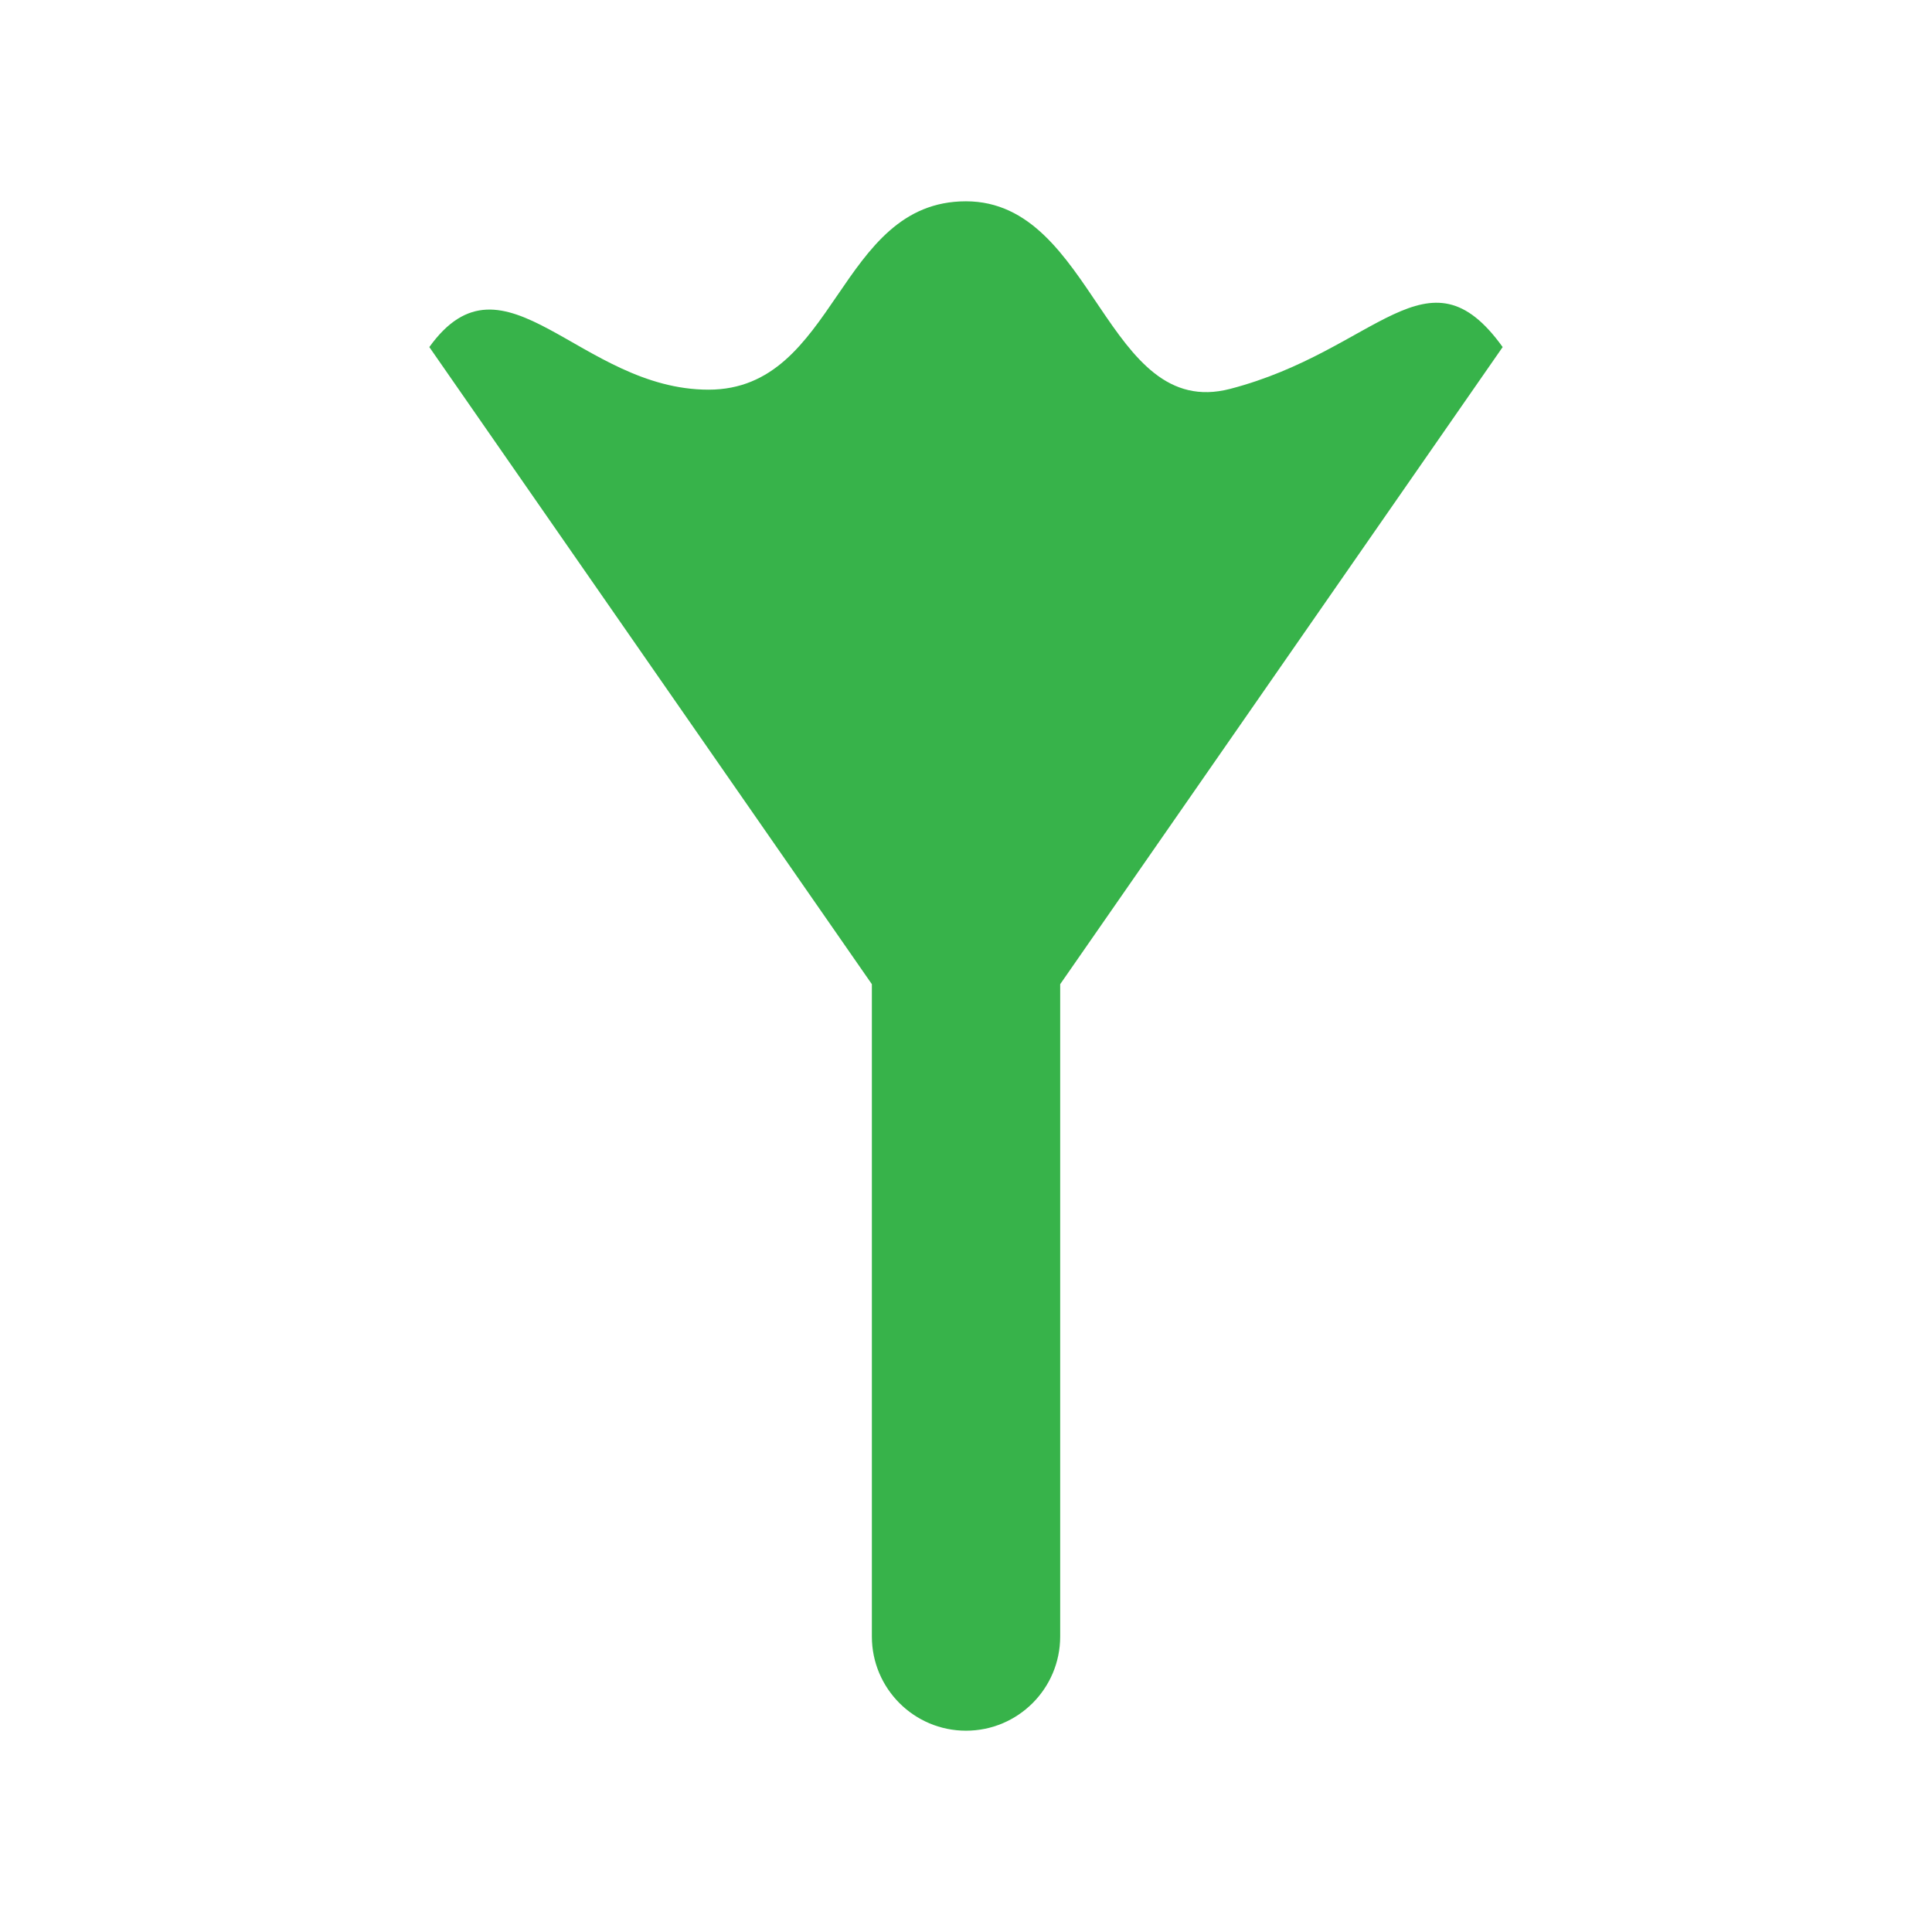
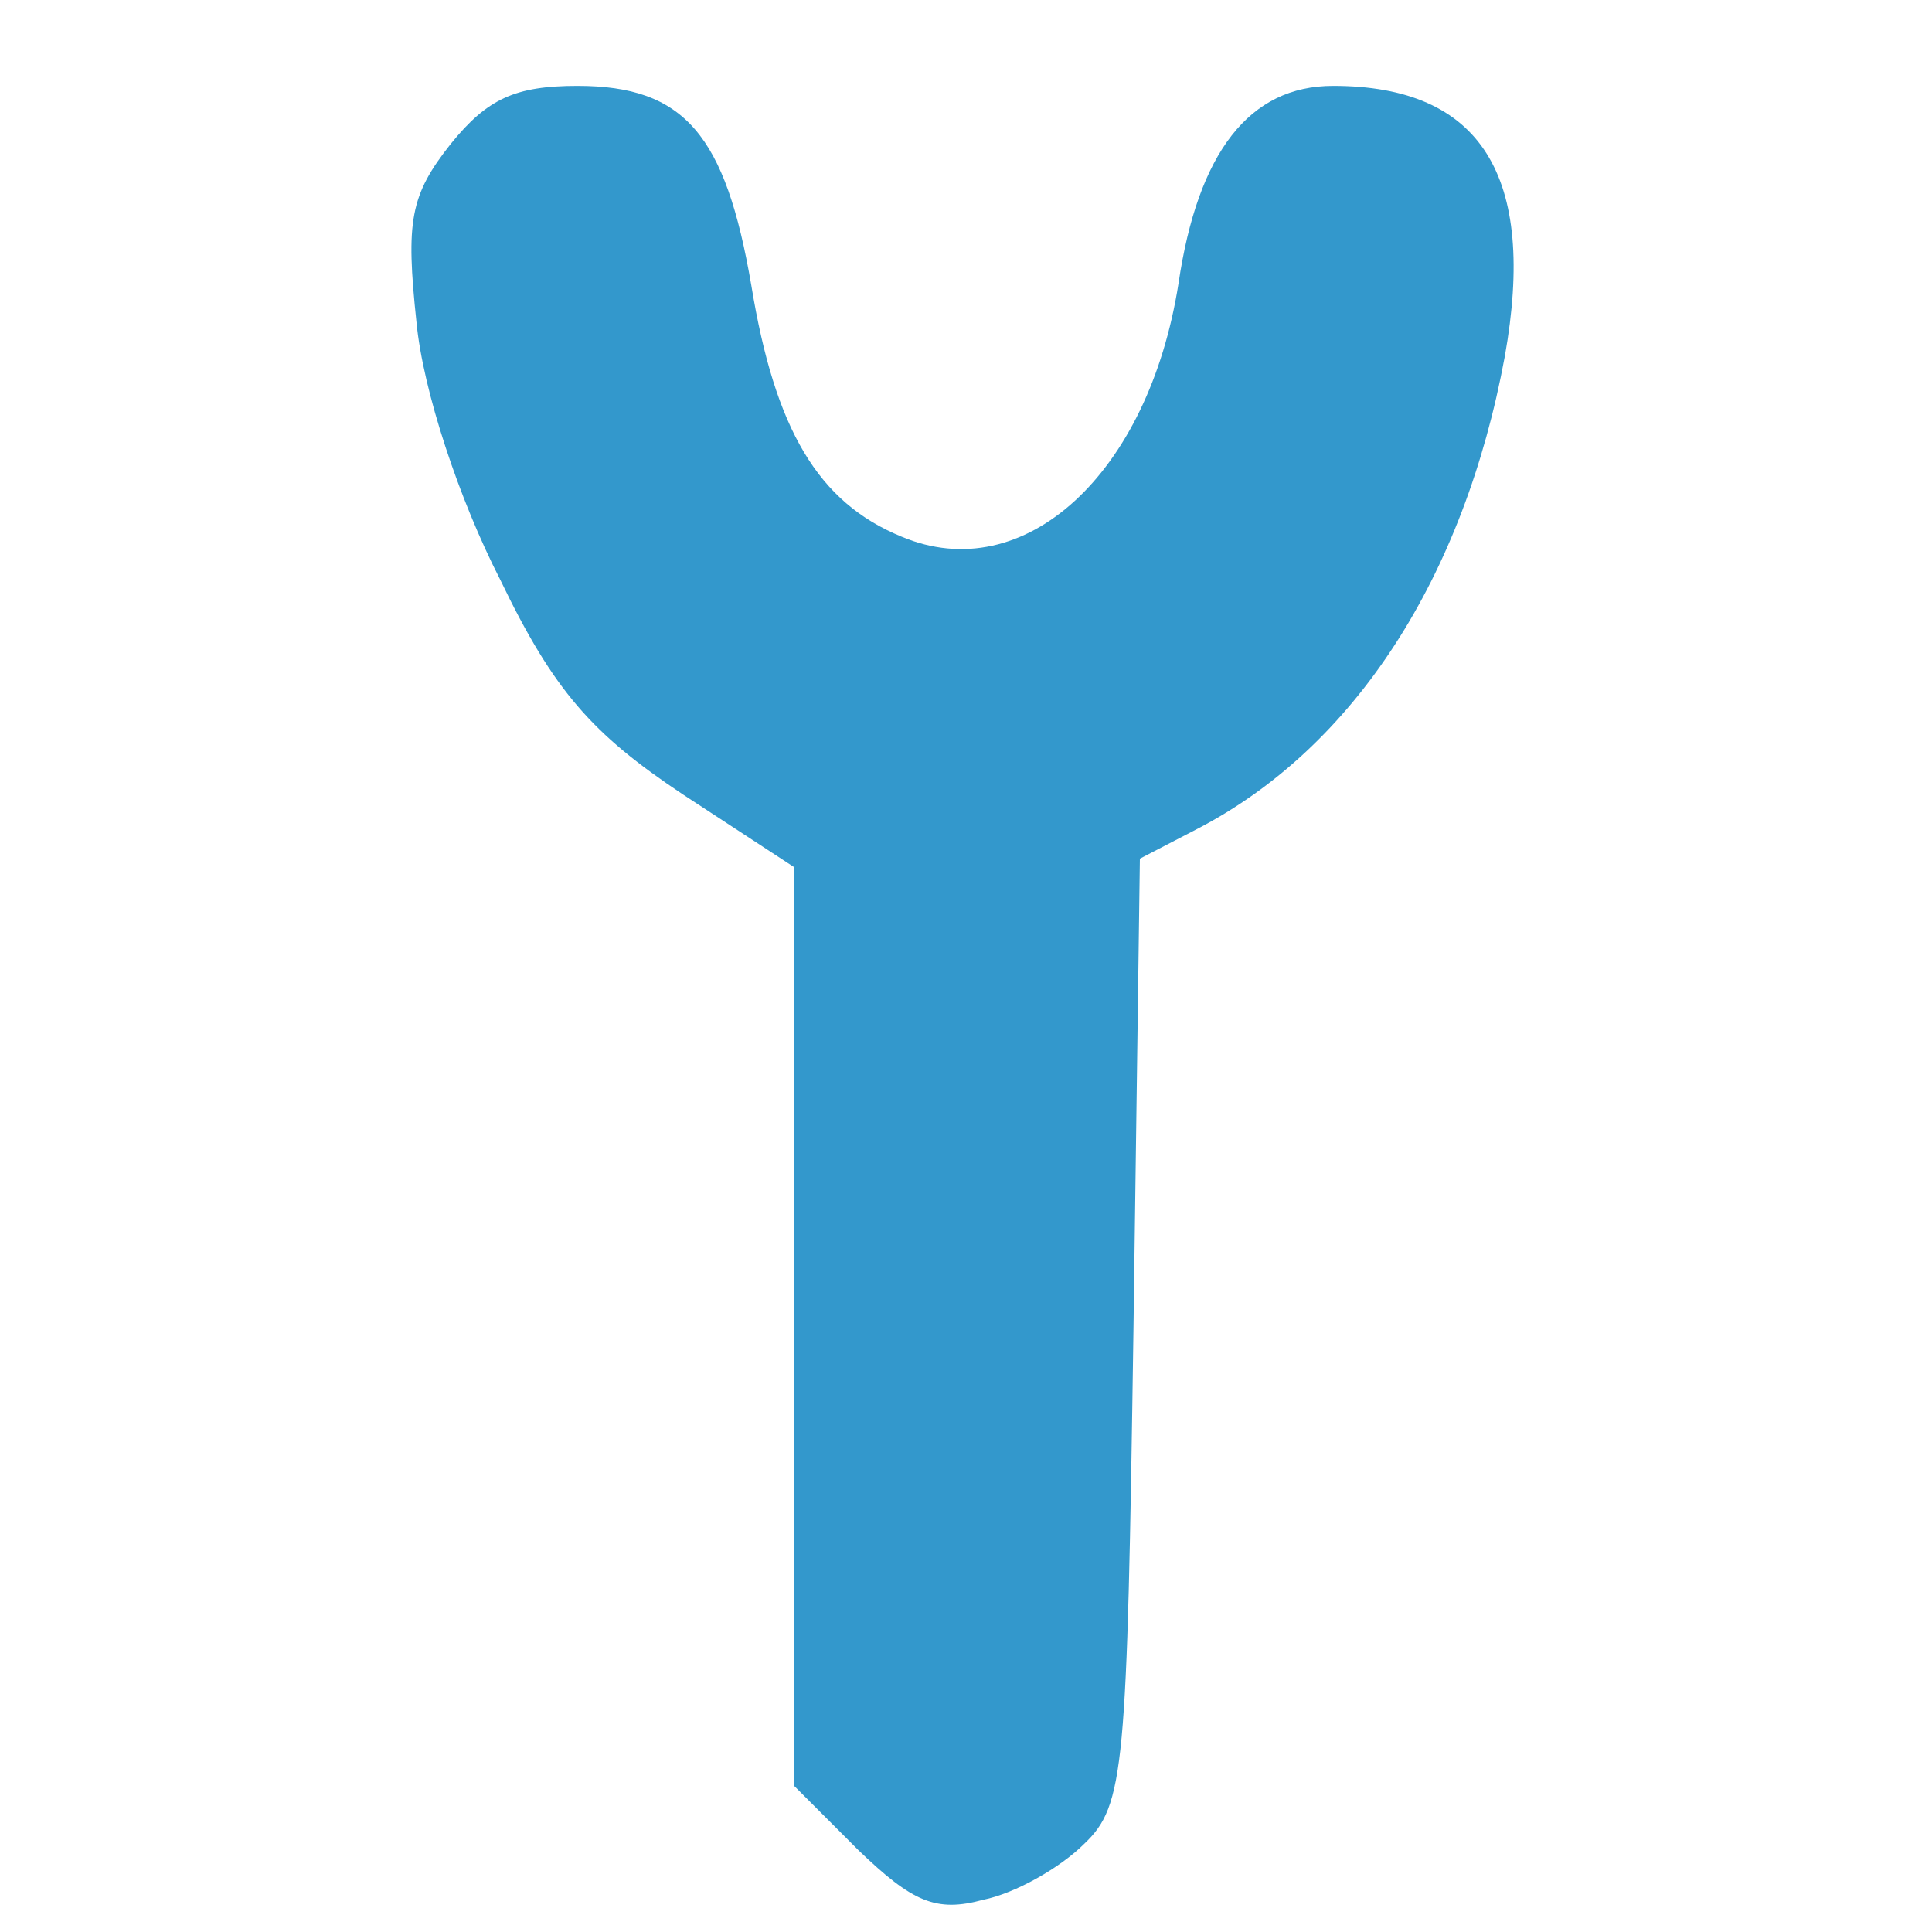
- <svg xmlns="http://www.w3.org/2000/svg" width="36px" height="36px" viewBox="0 0 36 36" version="1.1">
+ <svg xmlns="http://www.w3.org/2000/svg" width="36px" height="36px" viewBox="-18 -3 90 90" preserveAspectRatio="xMidYMid meet" version="1.1">
  <defs />
  <g id="toolbar" stroke="none" stroke-width="1" fill="none" fill-rule="evenodd">
-     <g id="receptor" fill="#37B34A">
-       <path d="M28,6.467 C26.601,4.52 25.66,6.533 22.923,7.246 C20.603,7.85 20.398,3.751 17.999,3.751 C15.601,3.751 15.601,7.261 13.203,7.261 C10.806,7.261 9.399,4.52 8,6.467 L16.246,18.339 L16.246,30.494 C16.246,31.463 17.032,32.249 18,32.249 C18.97,32.249 19.755,31.463 19.755,30.494 L19.755,18.339 L28,6.467 Z" id="Fill-1" />
+     <g transform="translate(0,87) scale(0.1,-0.1)" fill="#3398CC" stroke="none">
+       <path d="M 30 833 c -19 -24 -21 -36 -16 -83 c 3 -32 20 -83 39 -120 c 25 -52 43 -72 85 -100 l 52 -34 l 0 -214 l 0 -214 l 30 -30 c 25 -24 36 -29 58 -23 c 15 3 36 15 47 26 c 19 18 20 35 23 239 l 3 220 l 27 14 c 73 38 124 117 143 220 c 15 84 -11 126 -80 126 c -39 0 -63 -31 -72 -92 c -14 -89 -72 -142 -129 -118 c -39 16 -59 50 -70 117 c -12 70 -31 93 -81 93 c -29 0 -42 -6 -59 -27 Z" />
    </g>
  </g>
</svg>
